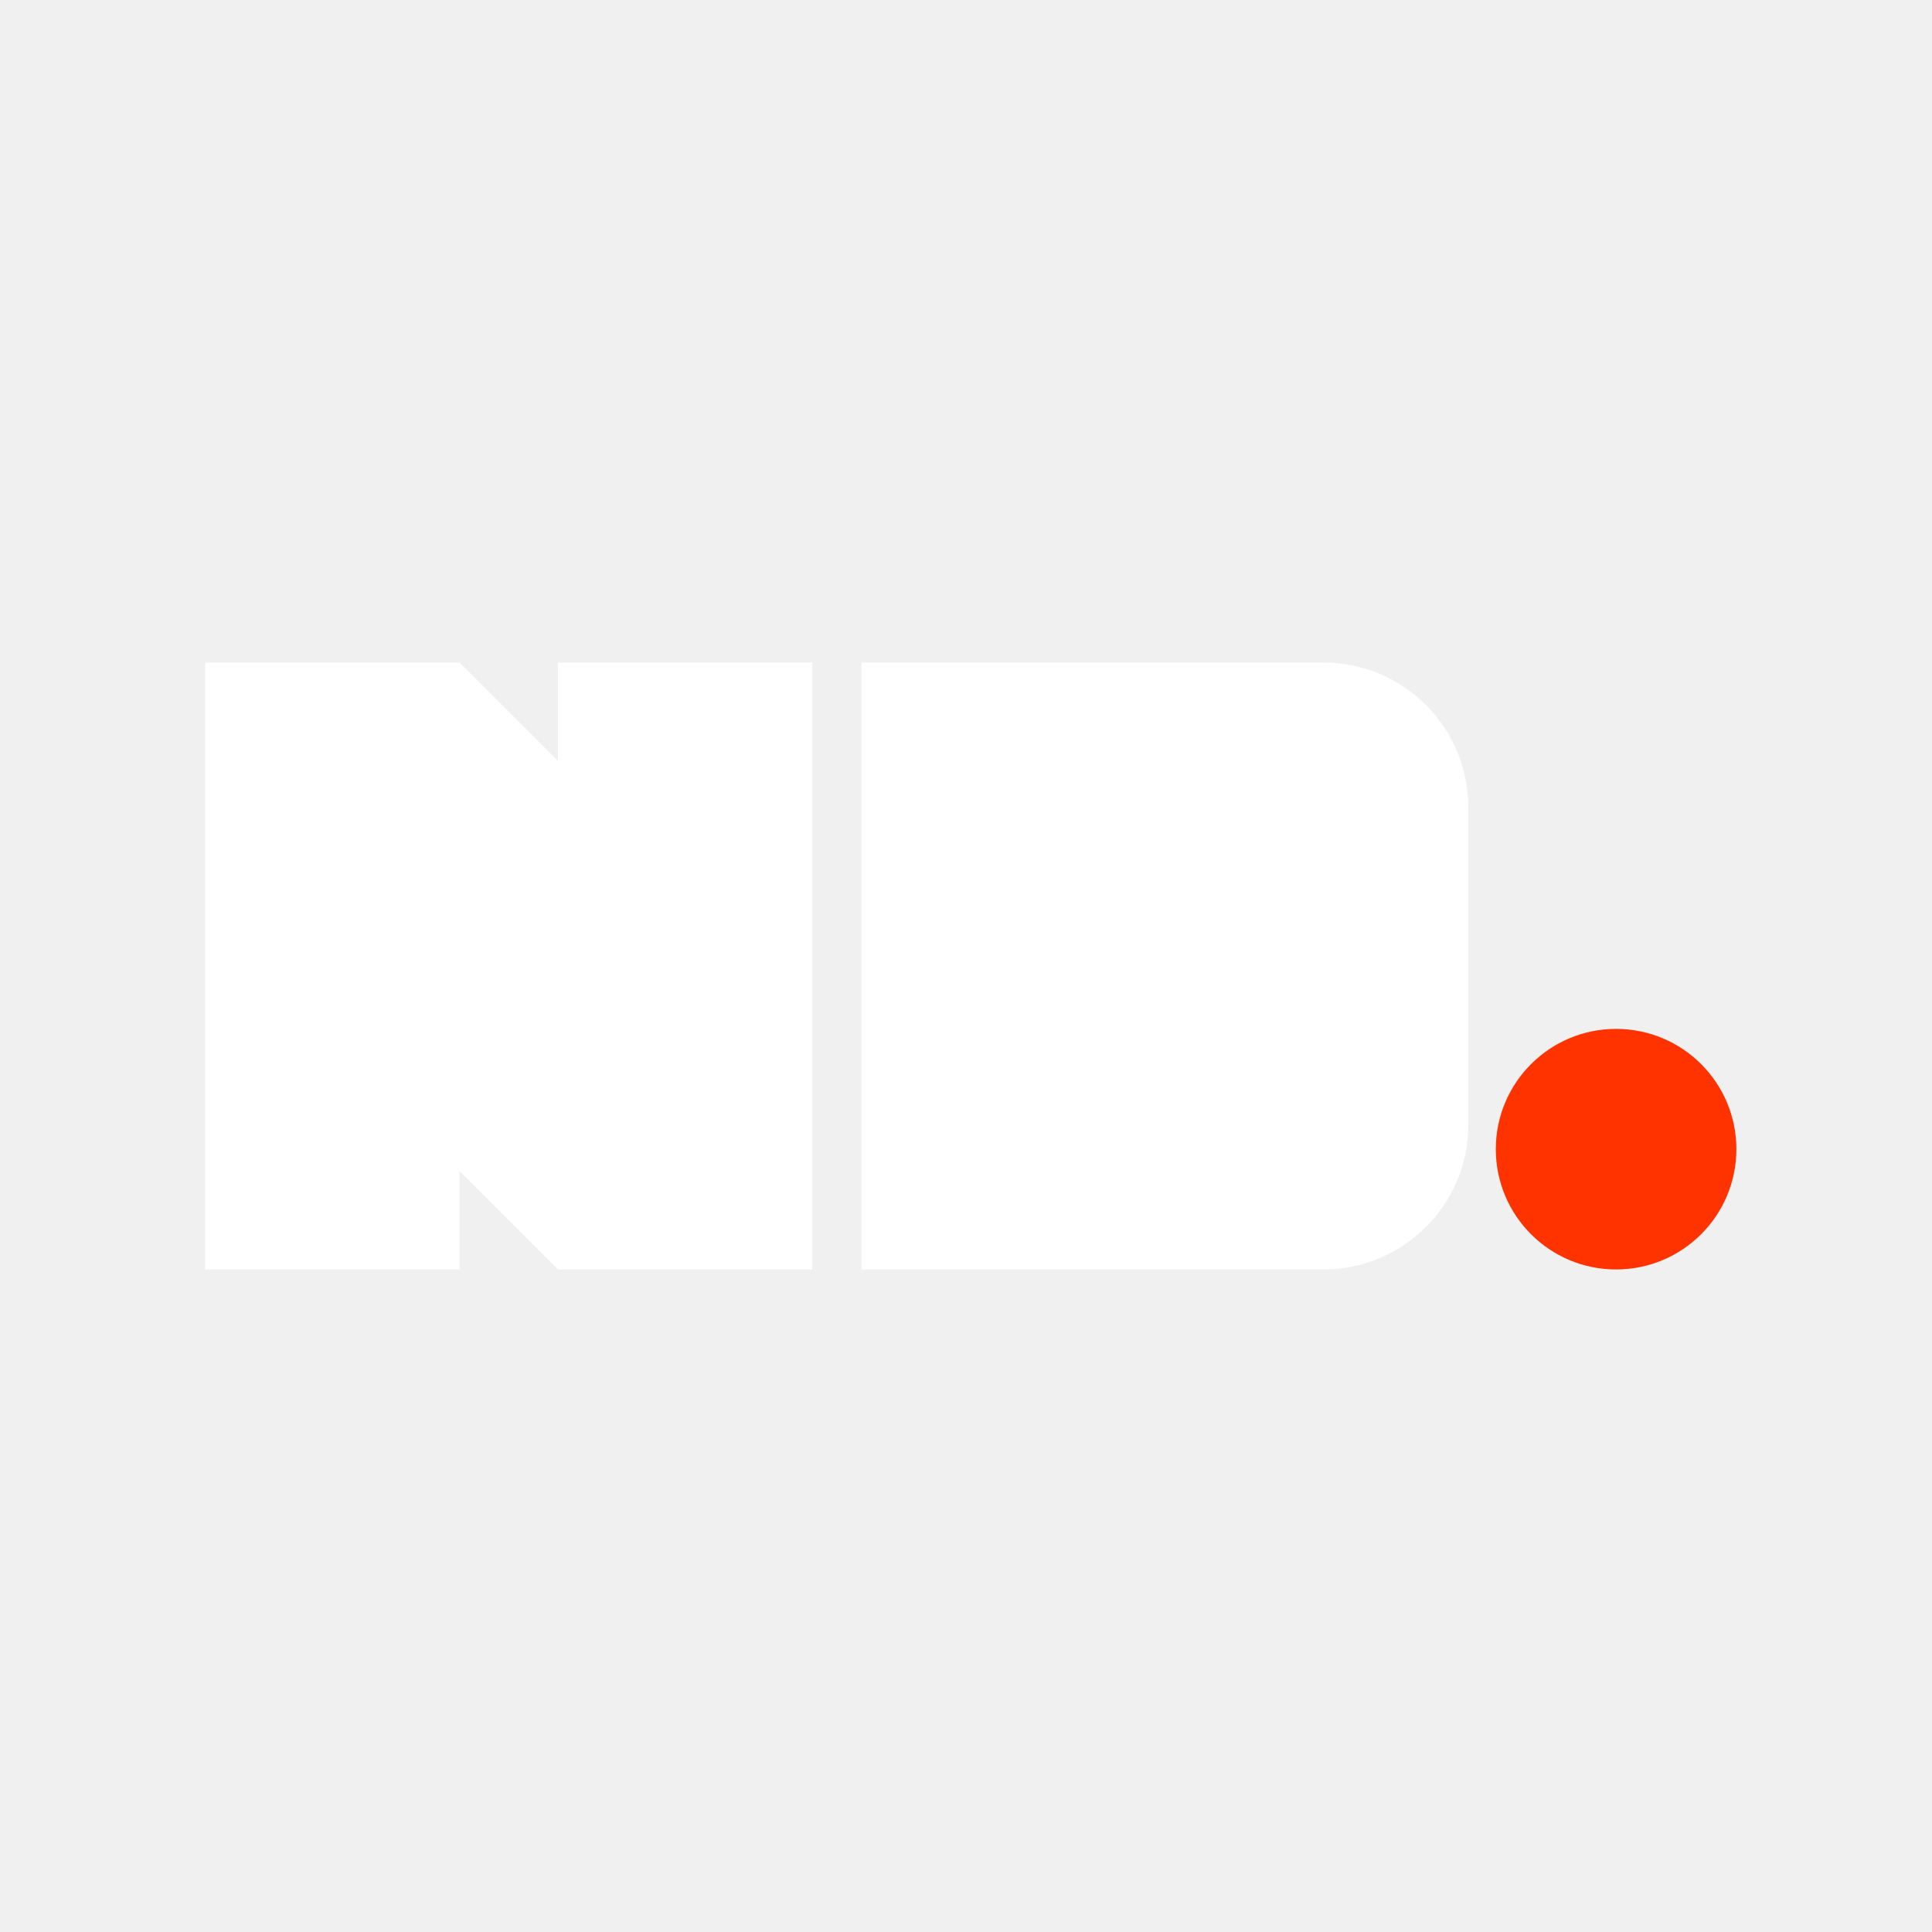
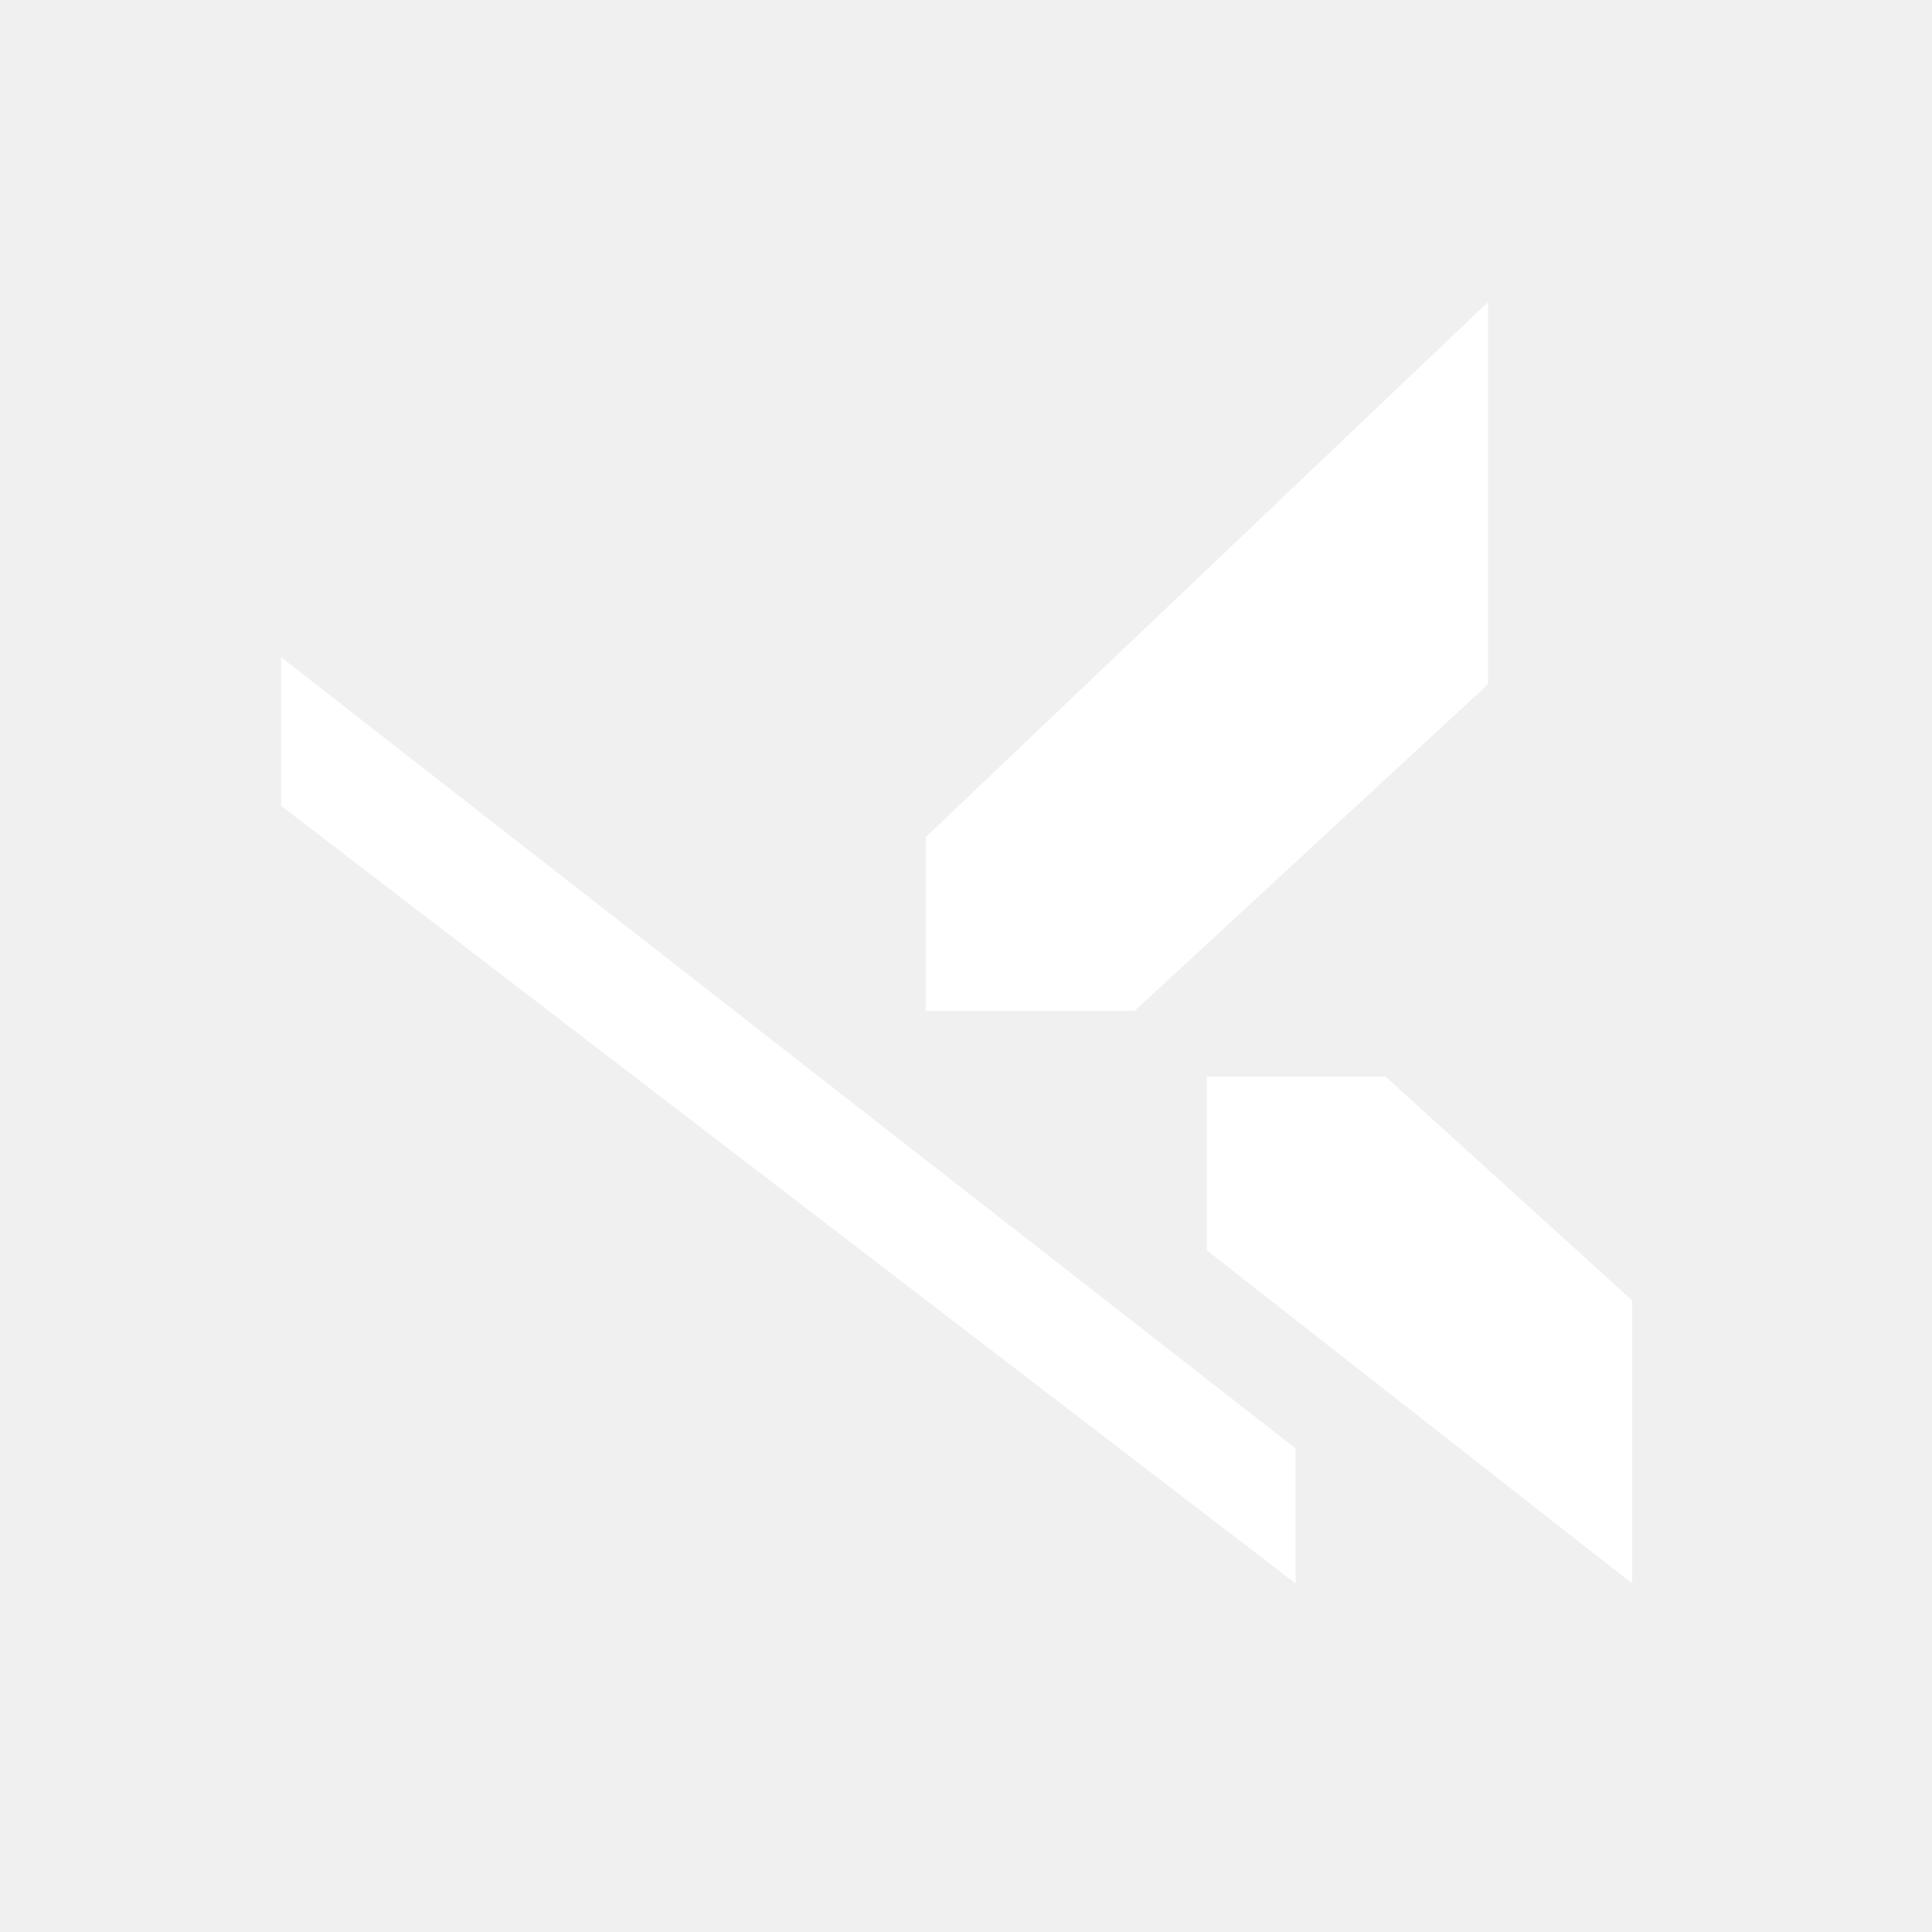
- <svg xmlns="http://www.w3.org/2000/svg" id="Layer_1" data-name="Layer 1" viewBox="0 0 800 800">
+ <svg xmlns="http://www.w3.org/2000/svg" id="Layer_1" version="1.1" viewBox="0 0 800 800">
  <defs>
-     <style>.cls-1{fill:#fff;}.cls-2{fill:#f30;}</style>
+     <style>
+       .st0 {
+         fill: #231f20;
+       }
+ 
+       .st1 {
+         fill: #fff;
+       }
+     </style>
  </defs>
-   <path class="cls-1" d="M356.71,274.33H548a60,60,0,0,1,60,60V465.67a60,60,0,0,1-60,60H356.71a0,0,0,0,1,0,0V274.33A0,0,0,0,1,356.71,274.33Z" />
-   <polygon class="cls-1" points="231.05 274.33 231.05 315.09 190.29 274.33 85 274.33 85 525.67 190.29 525.67 190.29 484.91 231.05 525.67 336.34 525.67 336.34 274.33 231.05 274.33" />
-   <circle class="cls-2" cx="669.19" cy="475.85" r="49.81" />
+   <rect class="st0" x="407.98" y="857.84" width="257.02" height="65.27" />
+   <polygon class="st1" points="469.86 418.55 616.12 283.39 616.12 125.1 383.32 346.63 383.32 418.55 469.86 418.55" />
+   <polygon class="st1" points="573.74 445.83 675.84 538.48 675.84 655.68 499.72 517.75 499.72 445.83 573.74 445.83" />
+   <polyline class="st0" points="-219.53 451.83 -322.73 356.45 -322.73 244.75 -158.46 401.08 -158.46 451.83" />
+   <polyline class="st0" points="-292.83 451.83 -364.87 517.21 -364.87 599.91 -240.59 502.58 -240.59 451.83" />
+   <path class="st0" d="M1038.11,209.24h10.18c10.34,0,19.48,1.38,27.41,4.15,7.92,2.77,13.83,6.76,17.7,11.96l291.54,365.41h-9.7c-9.38,0-18.6-1.38-27.65-4.15-9.06-2.77-15.52-7-19.4-12.69l-290.07-364.68Z" />
+   <rect class="st0" x="970.14" y="525.49" width="257.02" height="65.27" />
+   <polyline class="st0" points="1390.8 416.32 1456.92 320.94 1456.92 209.24 1340.39 365.56 1340.39 416.32" />
+   <polyline class="st0" points="1391.63 383.68 1456.92 479.06 1456.92 590.76 1340.39 434.44 1340.39 383.68" />
+   <polygon class="st1" points="536.49 655.68 536.49 599.77 116.41 272.14 116.41 333.66 536.49 655.68" />
+   <polygon class="st0" points="-27.31 480.83 -27.31 442.79 -322.73 171.6 -322.73 215.01 -27.31 480.83" />
</svg>
